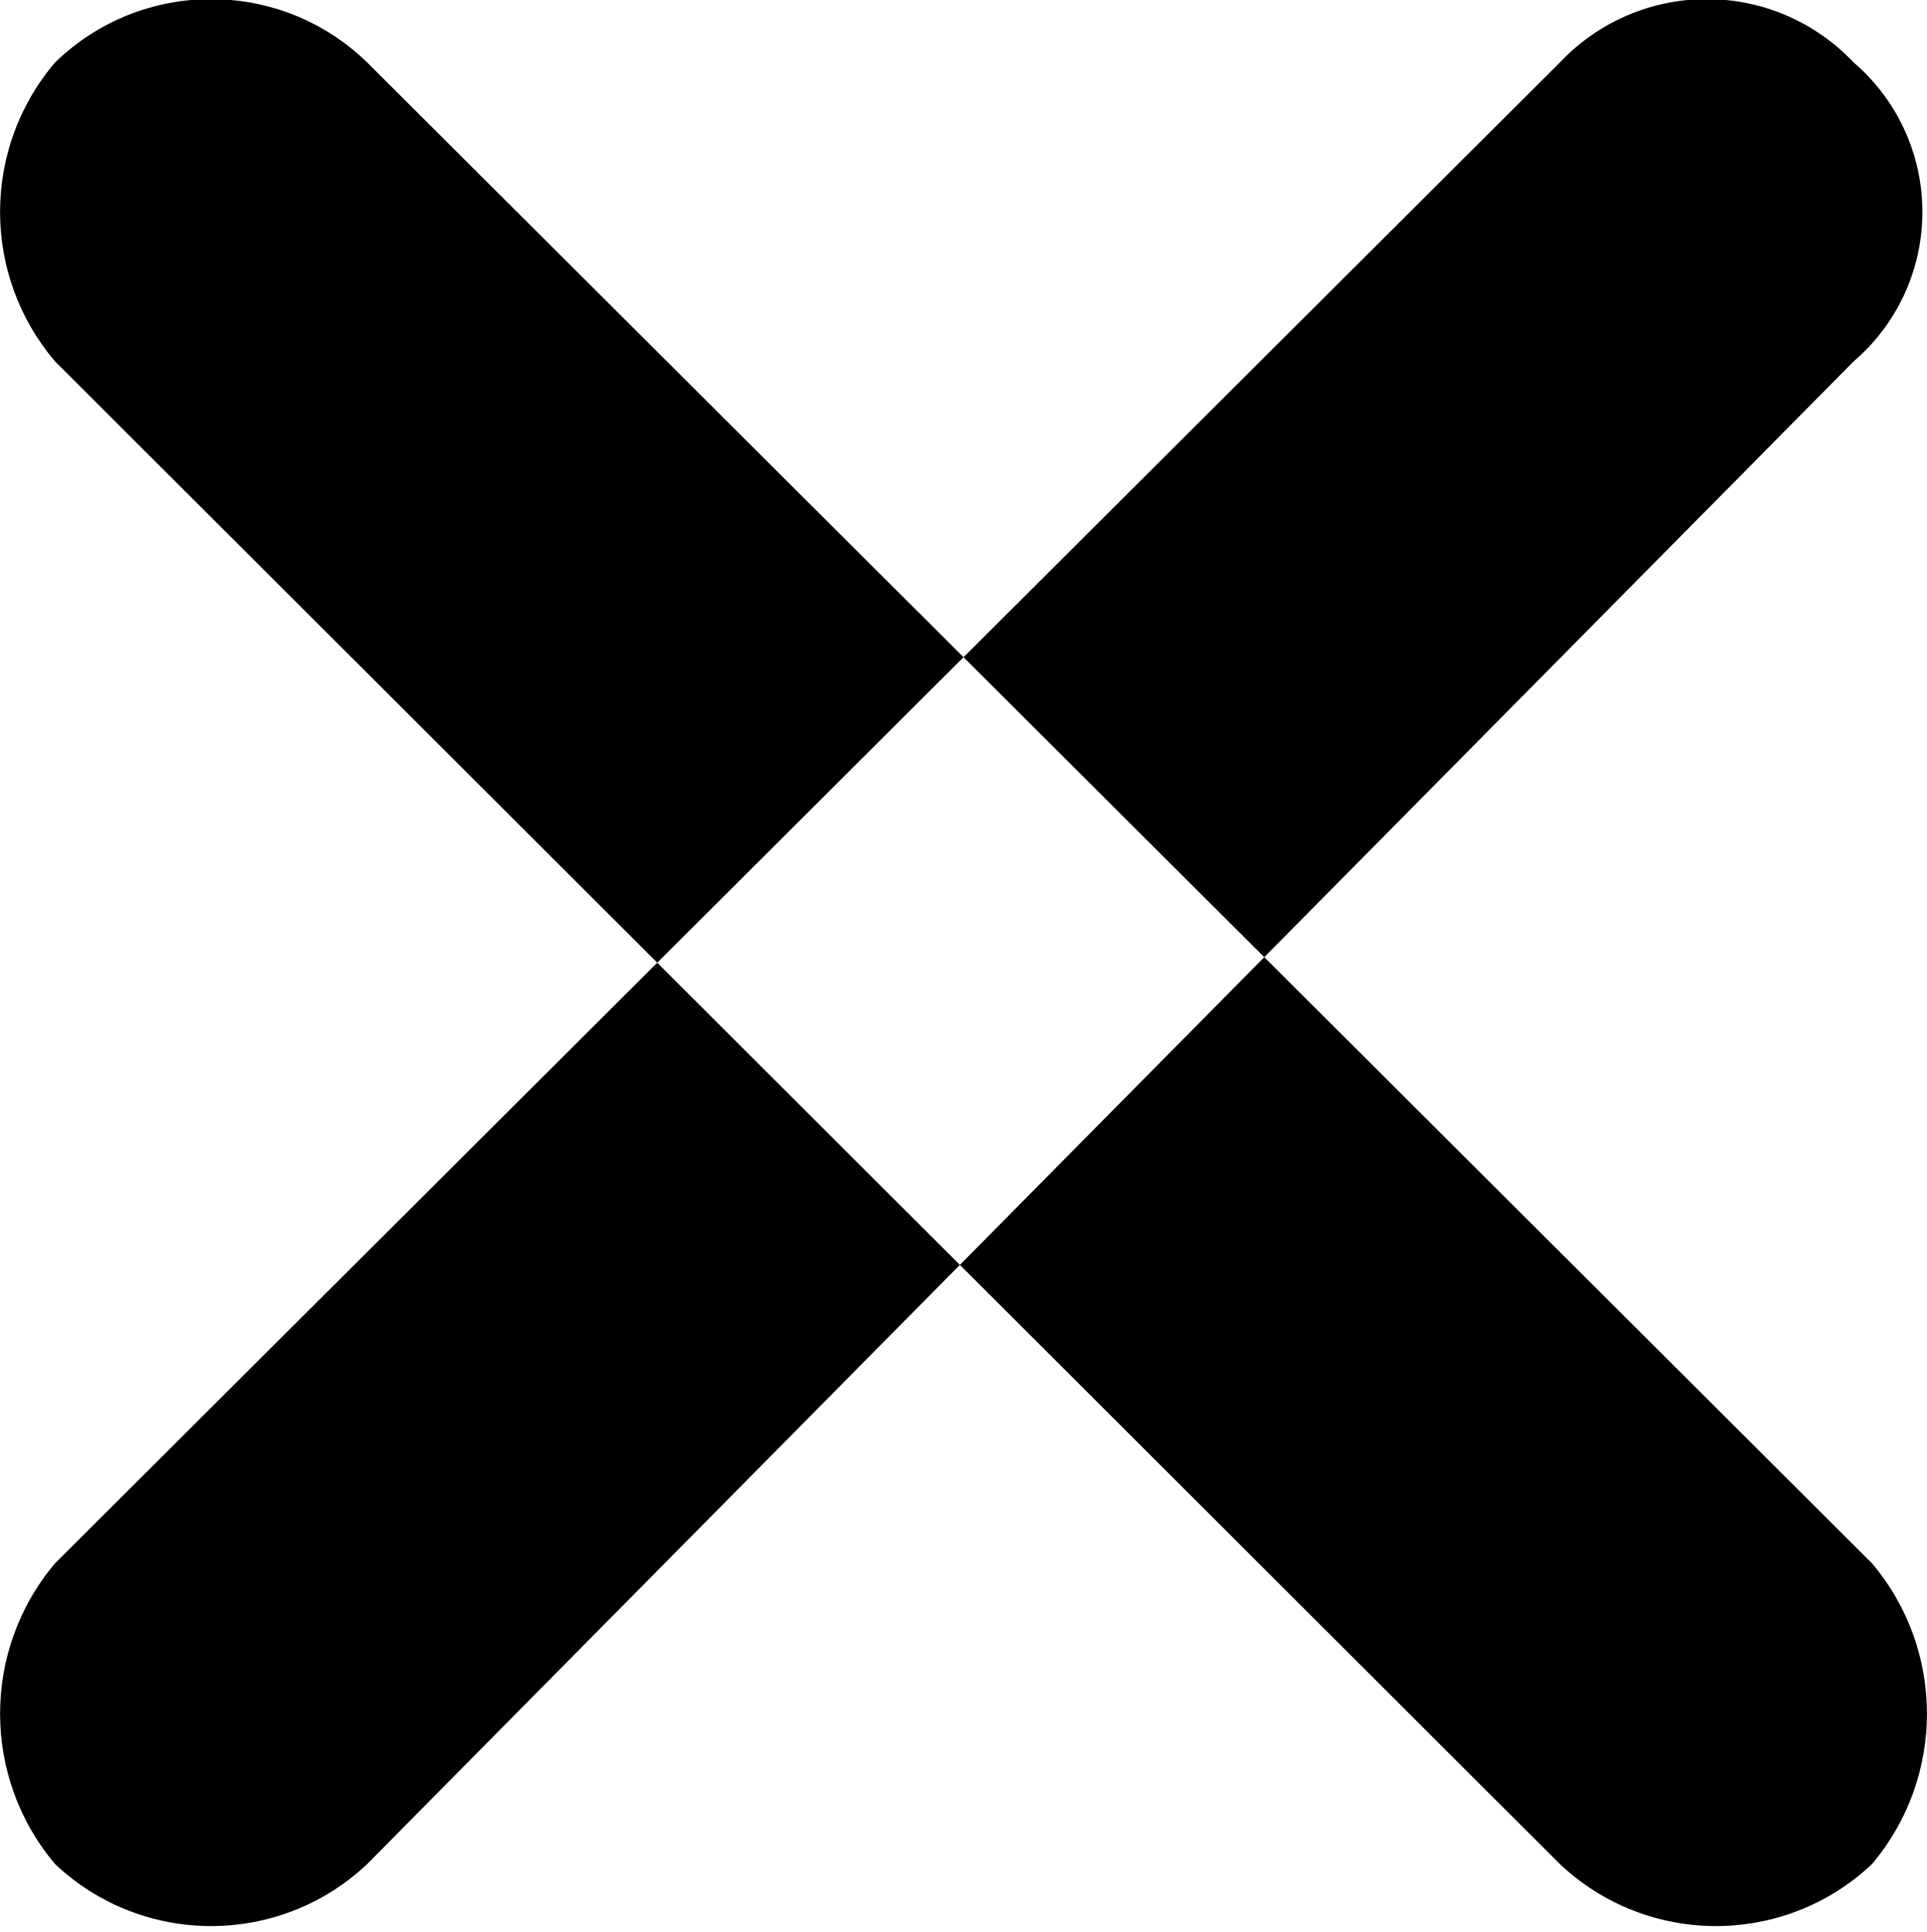
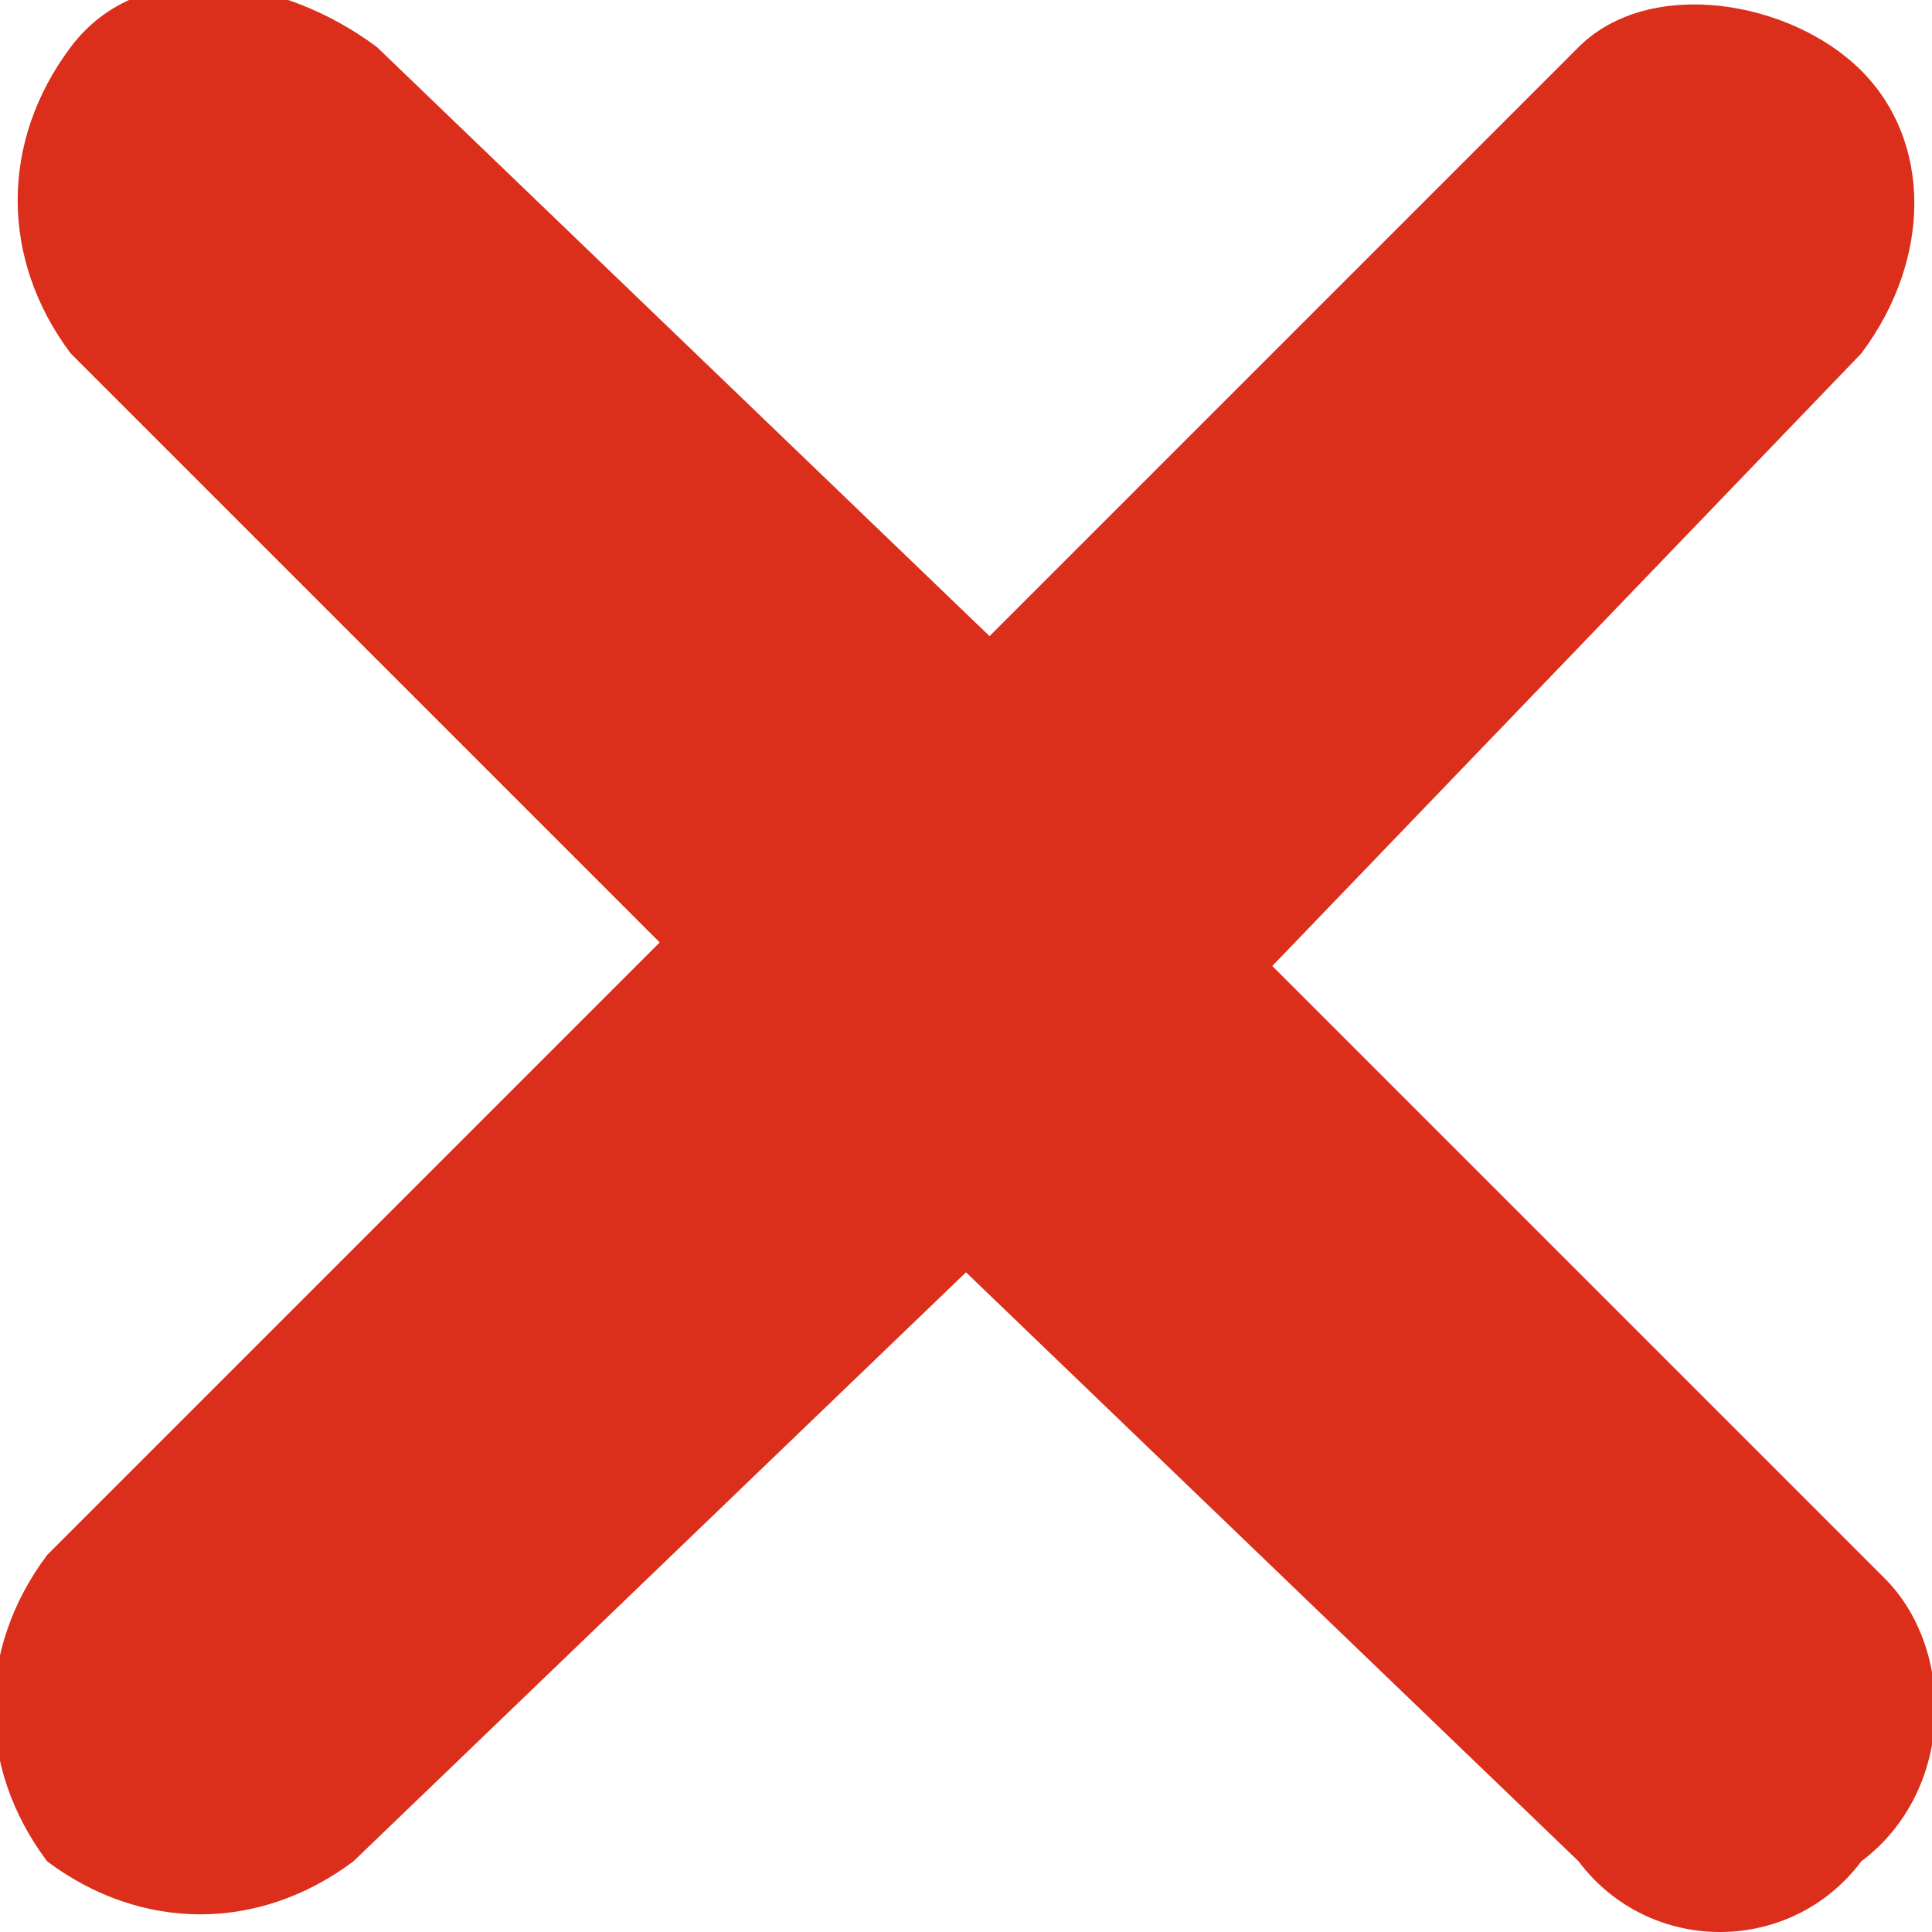
- <svg xmlns="http://www.w3.org/2000/svg" width="10.5" height="10.53" viewBox="0 0 10.5 10.53">
-   <path id="X_button_" data-name="X button " class="cls-1" d="M14668.9,1747.46l8.2-8.18a1.1,1.1,0,0,1,1.6,0,1.073,1.073,0,0,1,0,1.63l-8.1,8.19a1.239,1.239,0,0,1-1.7,0A1.271,1.271,0,0,1,14668.9,1747.46Zm9.9,0-8.2-8.18a1.22,1.22,0,0,0-1.7,0,1.257,1.257,0,0,0,0,1.63l8.2,8.19a1.239,1.239,0,0,0,1.7,0A1.271,1.271,0,0,0,14678.8,1747.46Z" transform="translate(-14668.6 -1738.94)" />
+ <svg xmlns="http://www.w3.org/2000/svg" version="1.1" id="Layer_1" x="0px" y="0px" viewBox="0 0 8.2 8.2" style="enable-background:new 0 0 8.2 8.2;" xml:space="preserve">
+   <style type="text/css">
+ 	.st0{fill-rule:evenodd;clip-rule:evenodd;fill:#DB2E1B;}
+ </style>
+   <path class="st0" d="M7.9,7.9C7.6,8.3,7,8.3,6.7,7.9L4.1,5.4L1.5,7.9c-0.4,0.3-0.9,0.3-1.3,0c-0.3-0.4-0.3-0.9,0-1.3l2.6-2.6  L0.3,1.5c-0.3-0.4-0.3-0.9,0-1.3c0.3-0.4,0.9-0.3,1.3,0l2.6,2.5l2.5-2.5C7-0.1,7.6,0,7.9,0.3c0.3,0.3,0.3,0.8,0,1.2L5.4,4.1l2.6,2.6  C8.3,7,8.3,7.6,7.9,7.9z" />
</svg>
